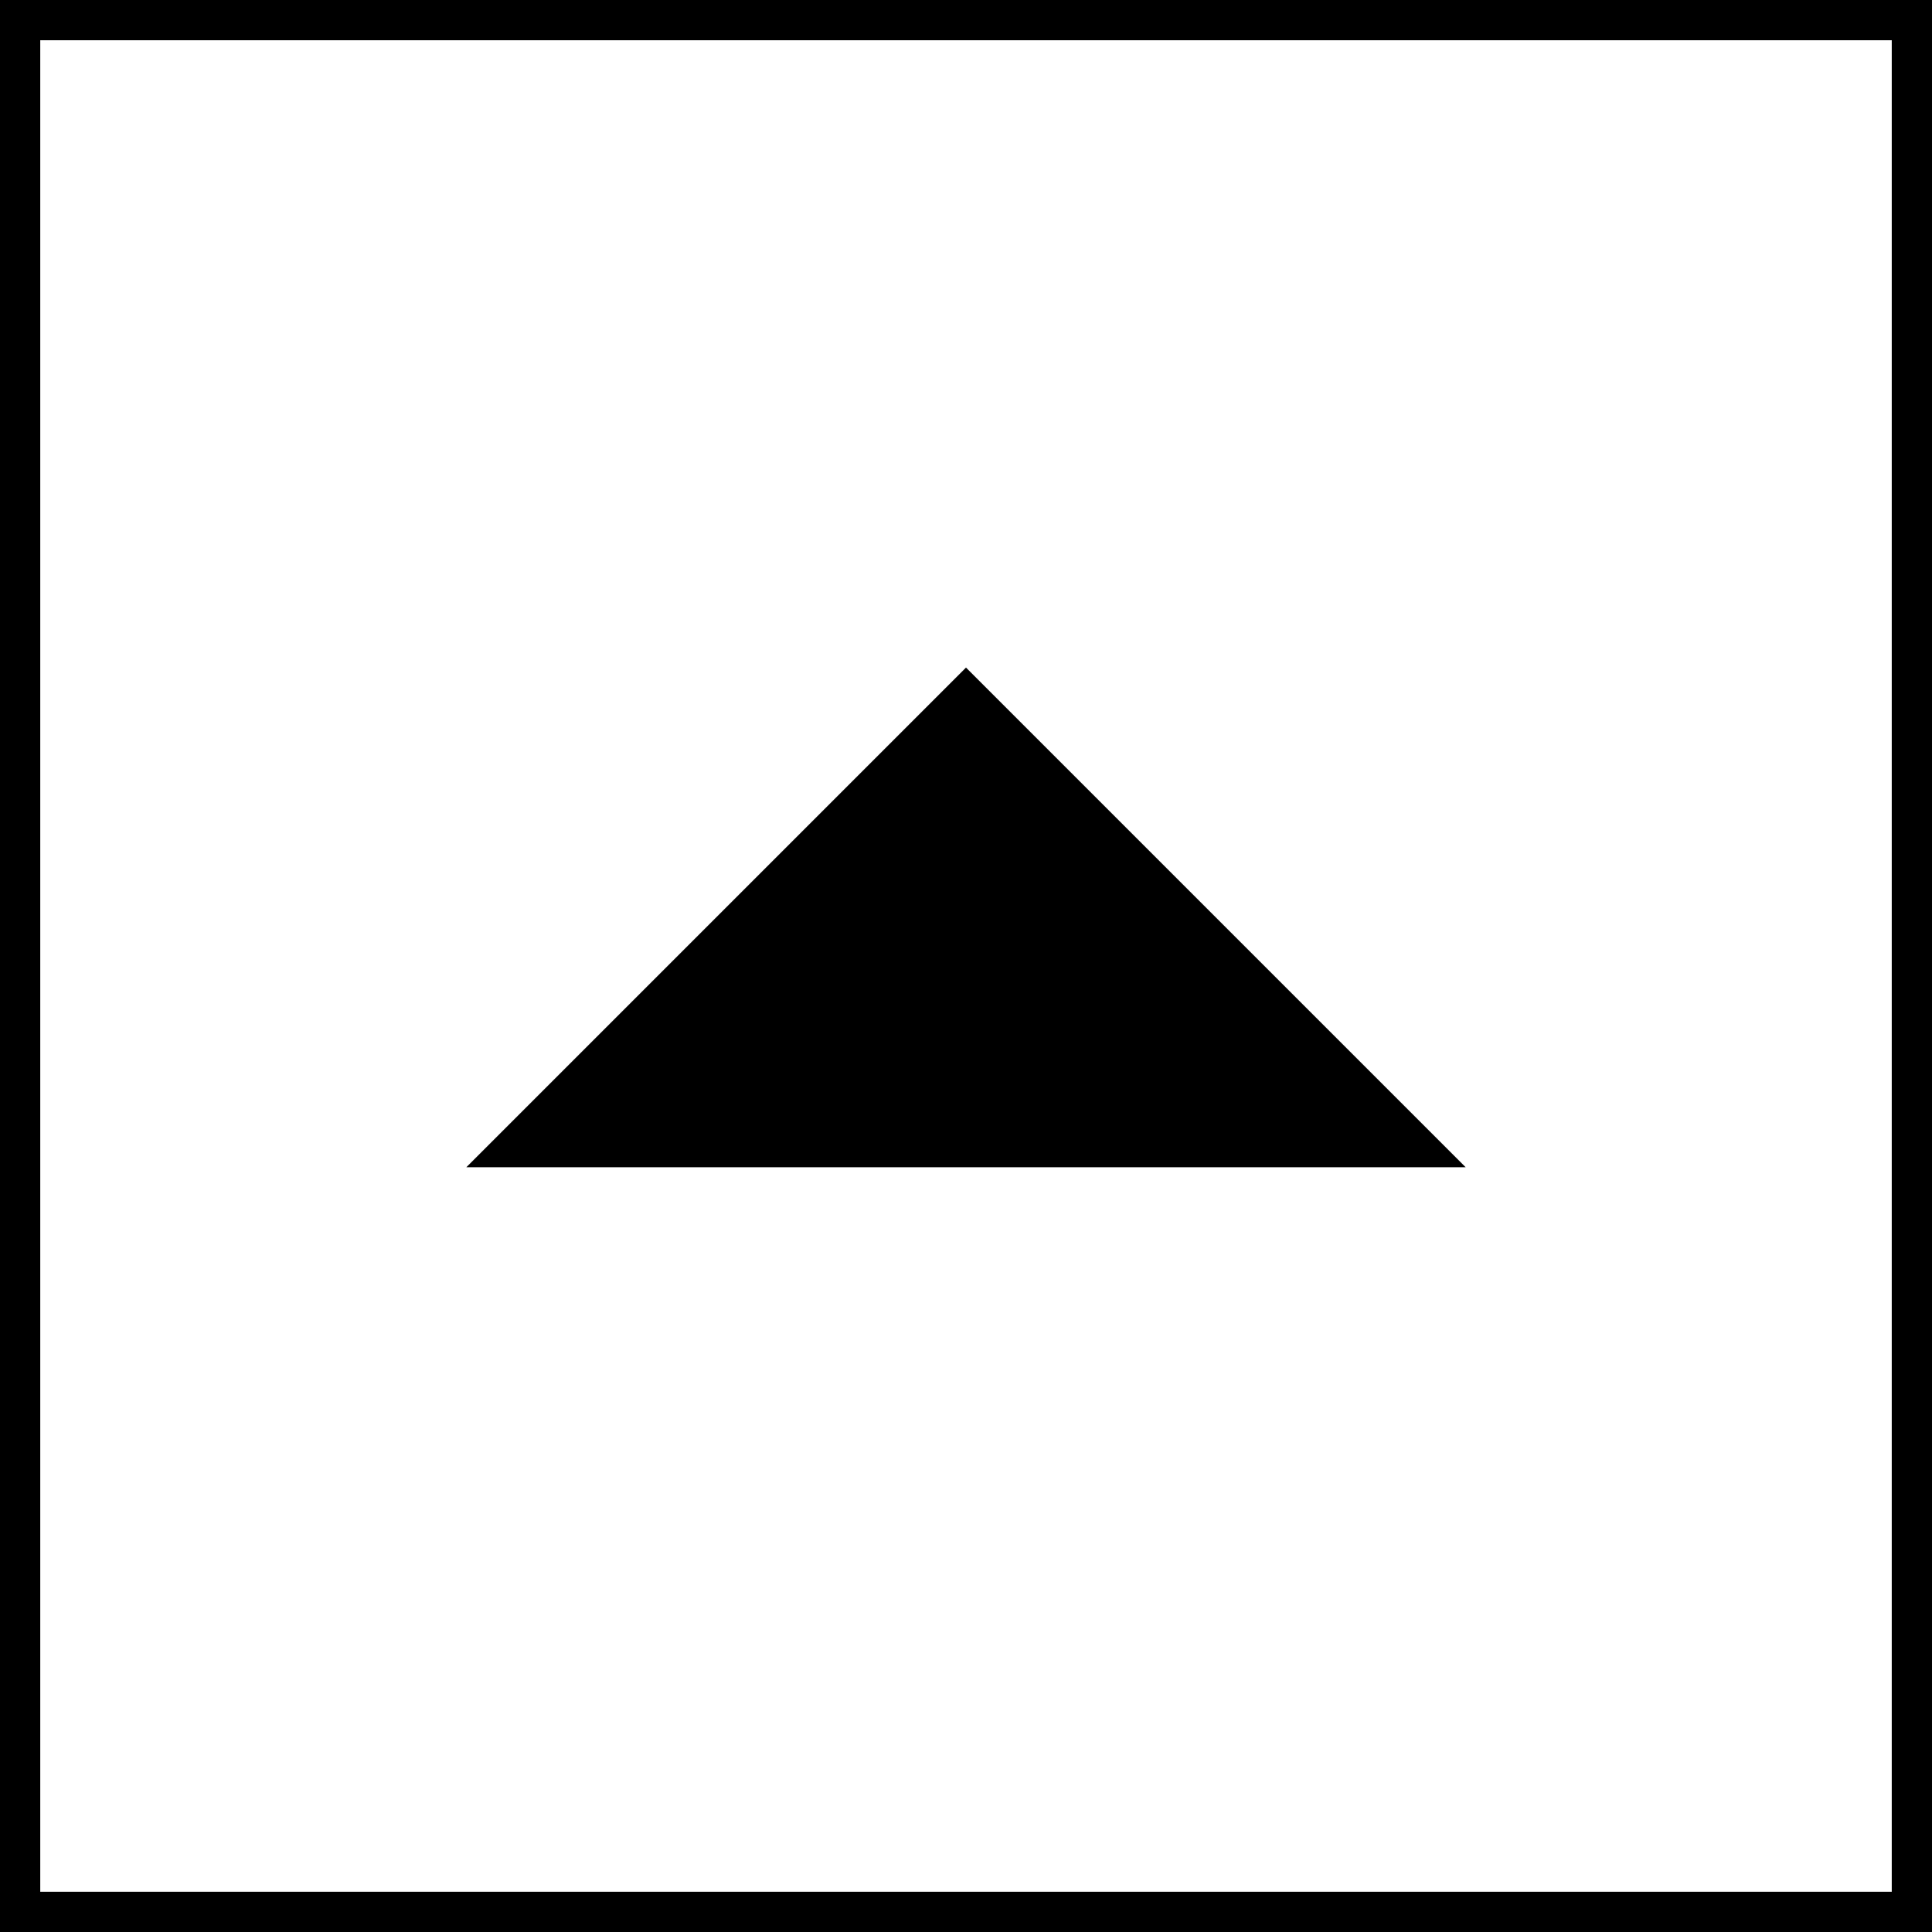
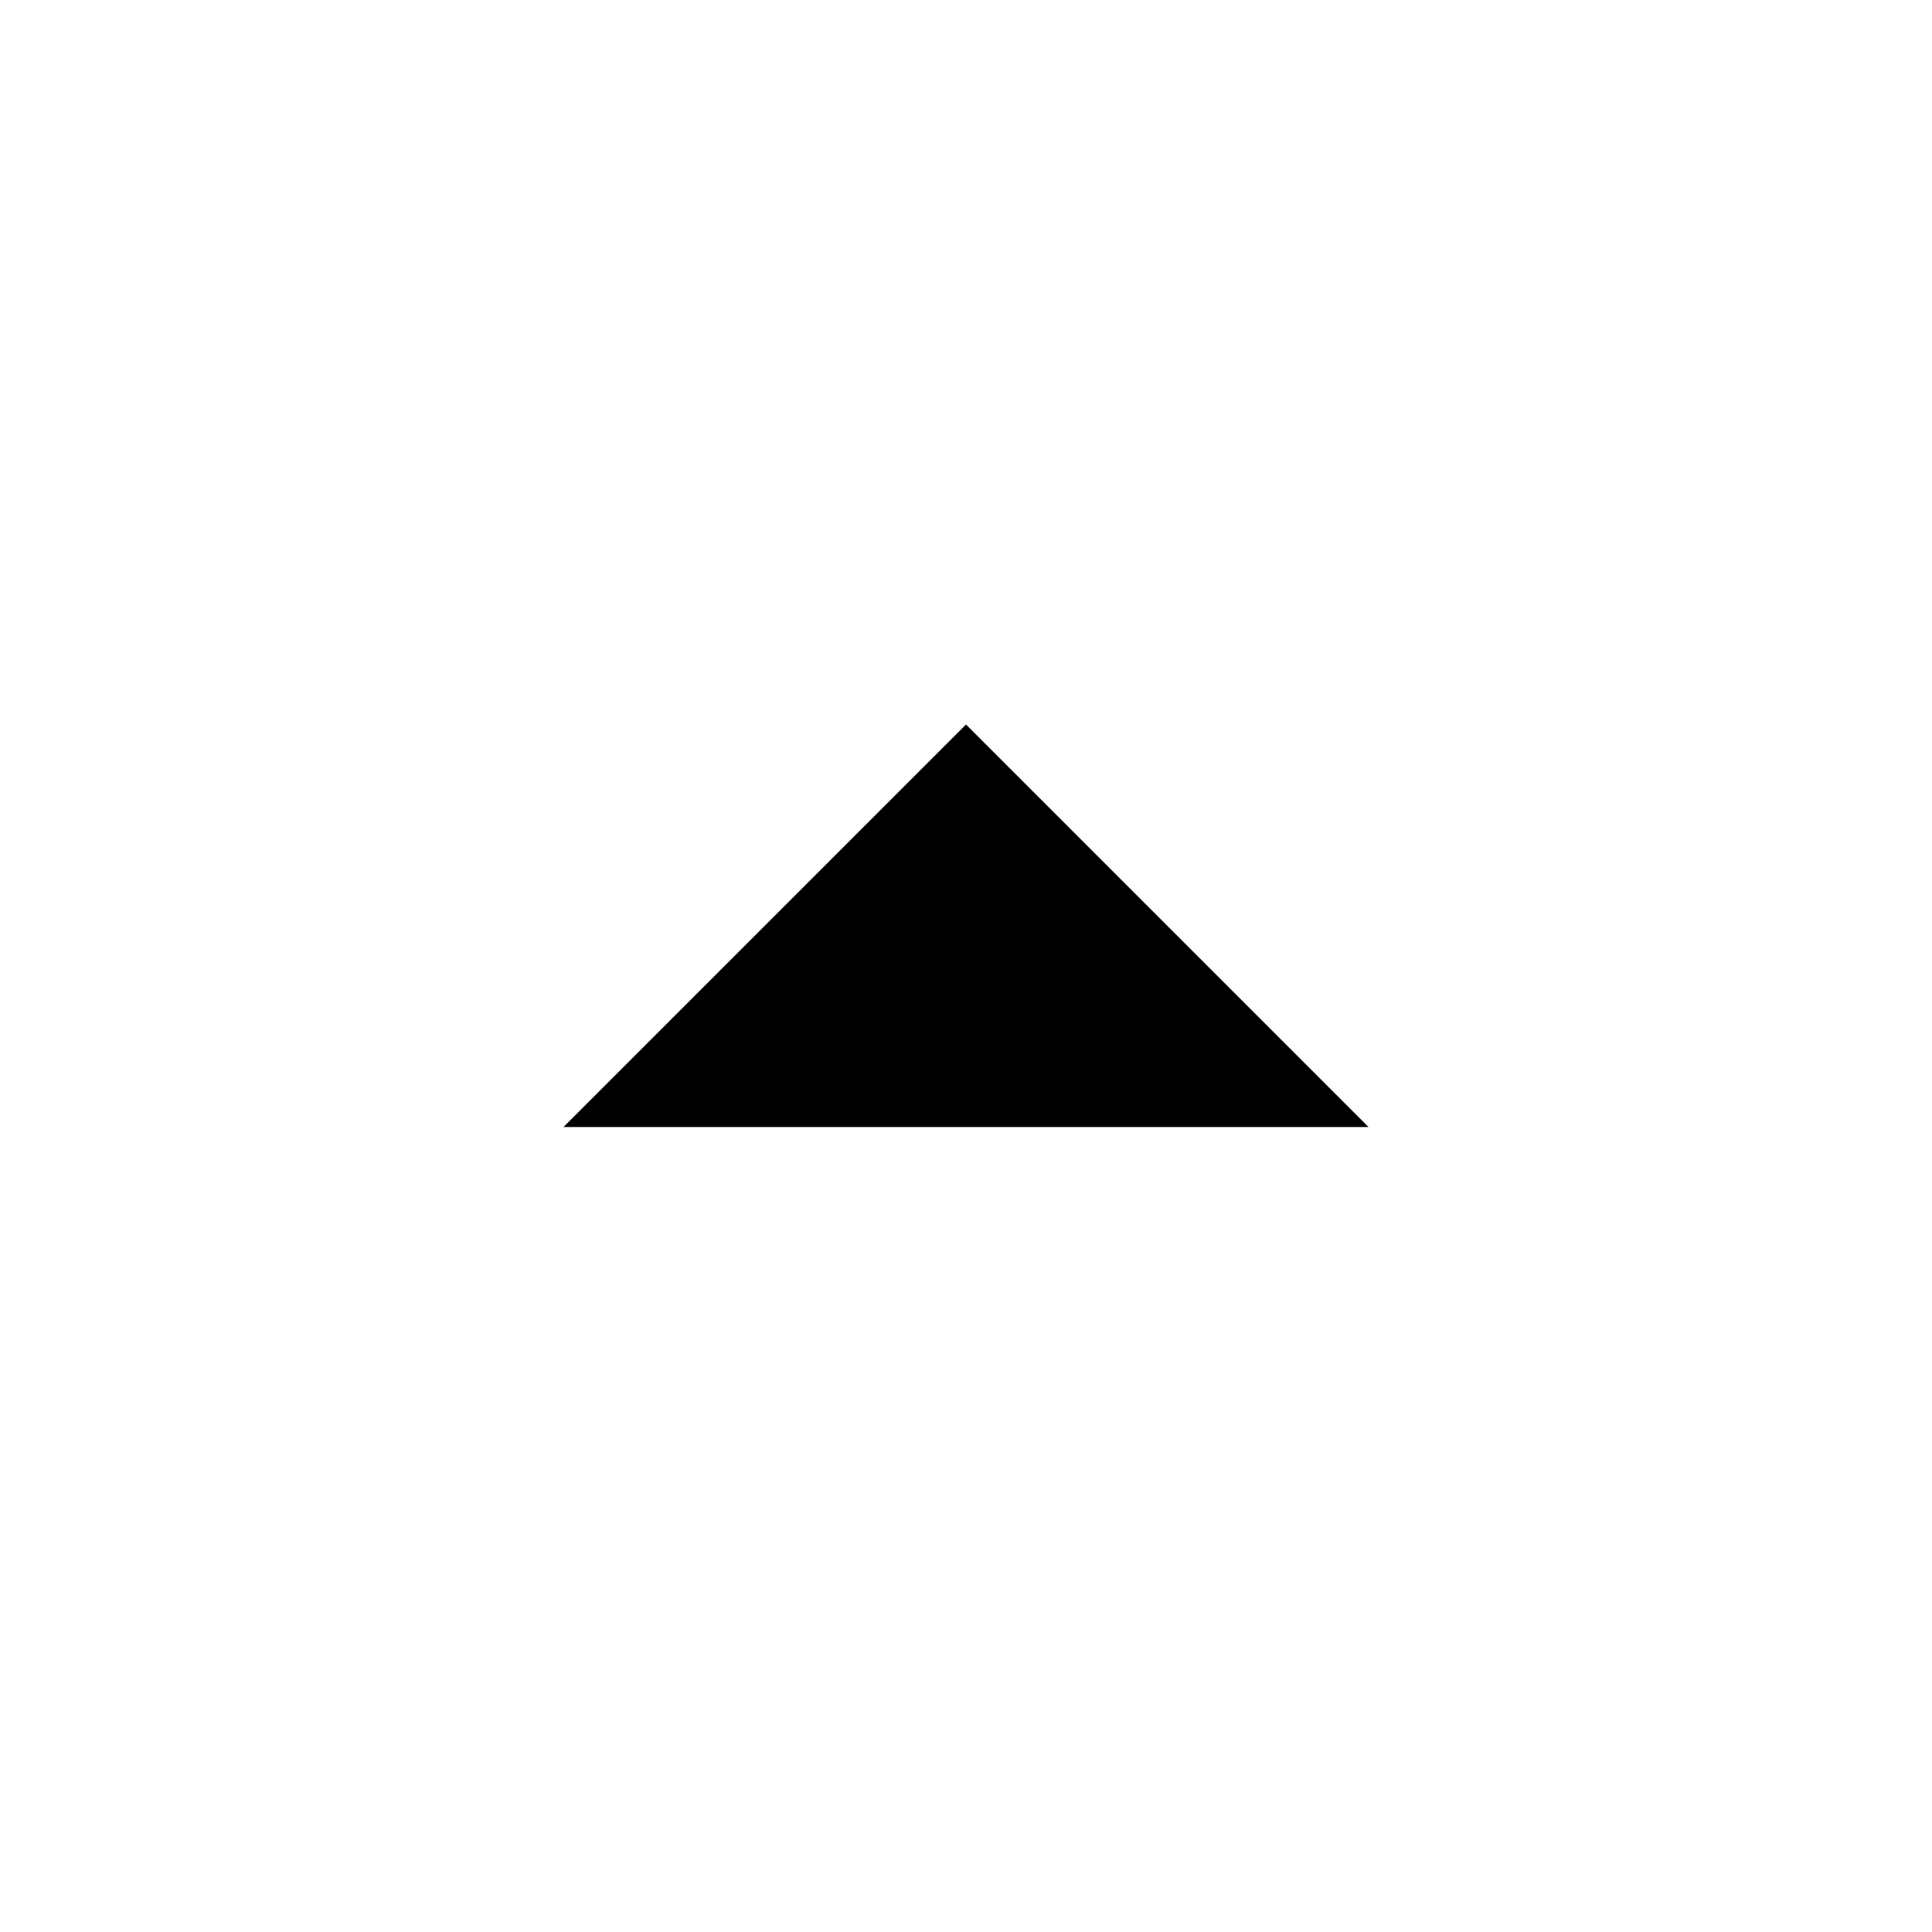
- <svg xmlns="http://www.w3.org/2000/svg" stroke="currentColor" fill="currentColor" strokeWidth="0" viewBox="0 0 24 24" height="200px" width="200px">
+ <svg xmlns="http://www.w3.org/2000/svg" fill="currentColor" strokeWidth="0" viewBox="0 0 24 24" height="200px" width="200px">
  <path fill="none" d="M0 0h24v24H0z" />
  <path d="m7 14 5-5 5 5z" />
</svg>
